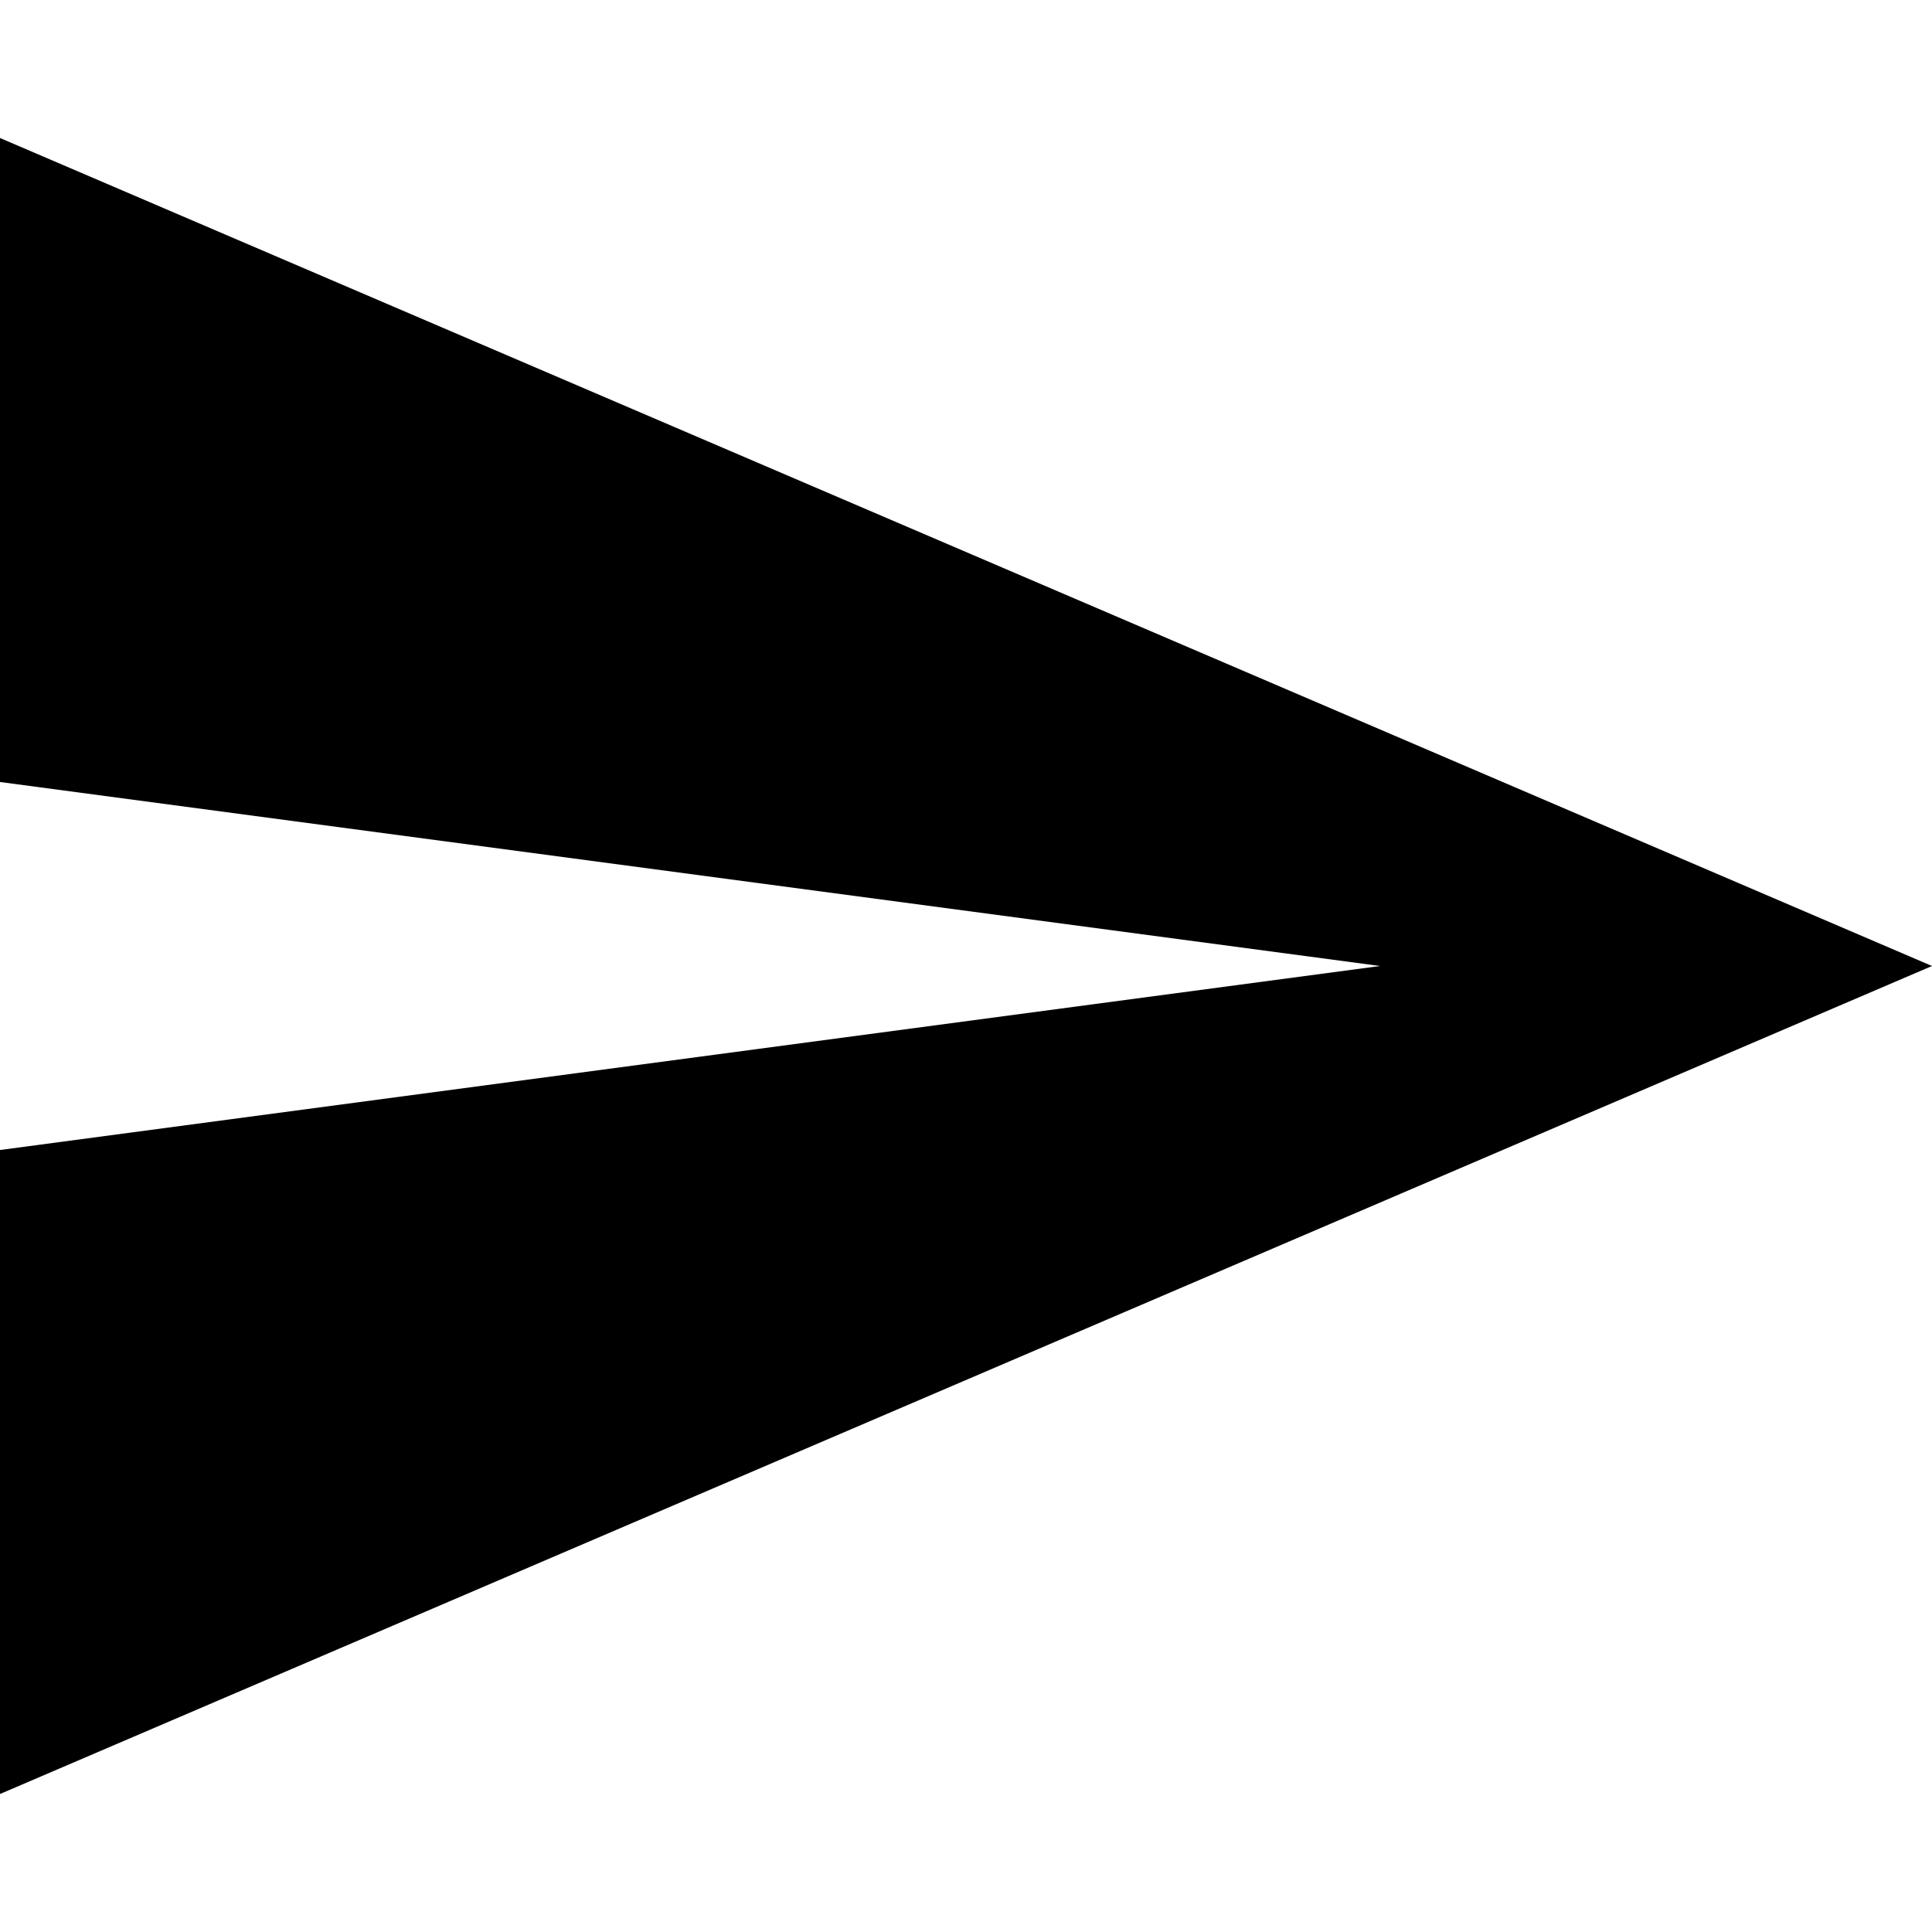
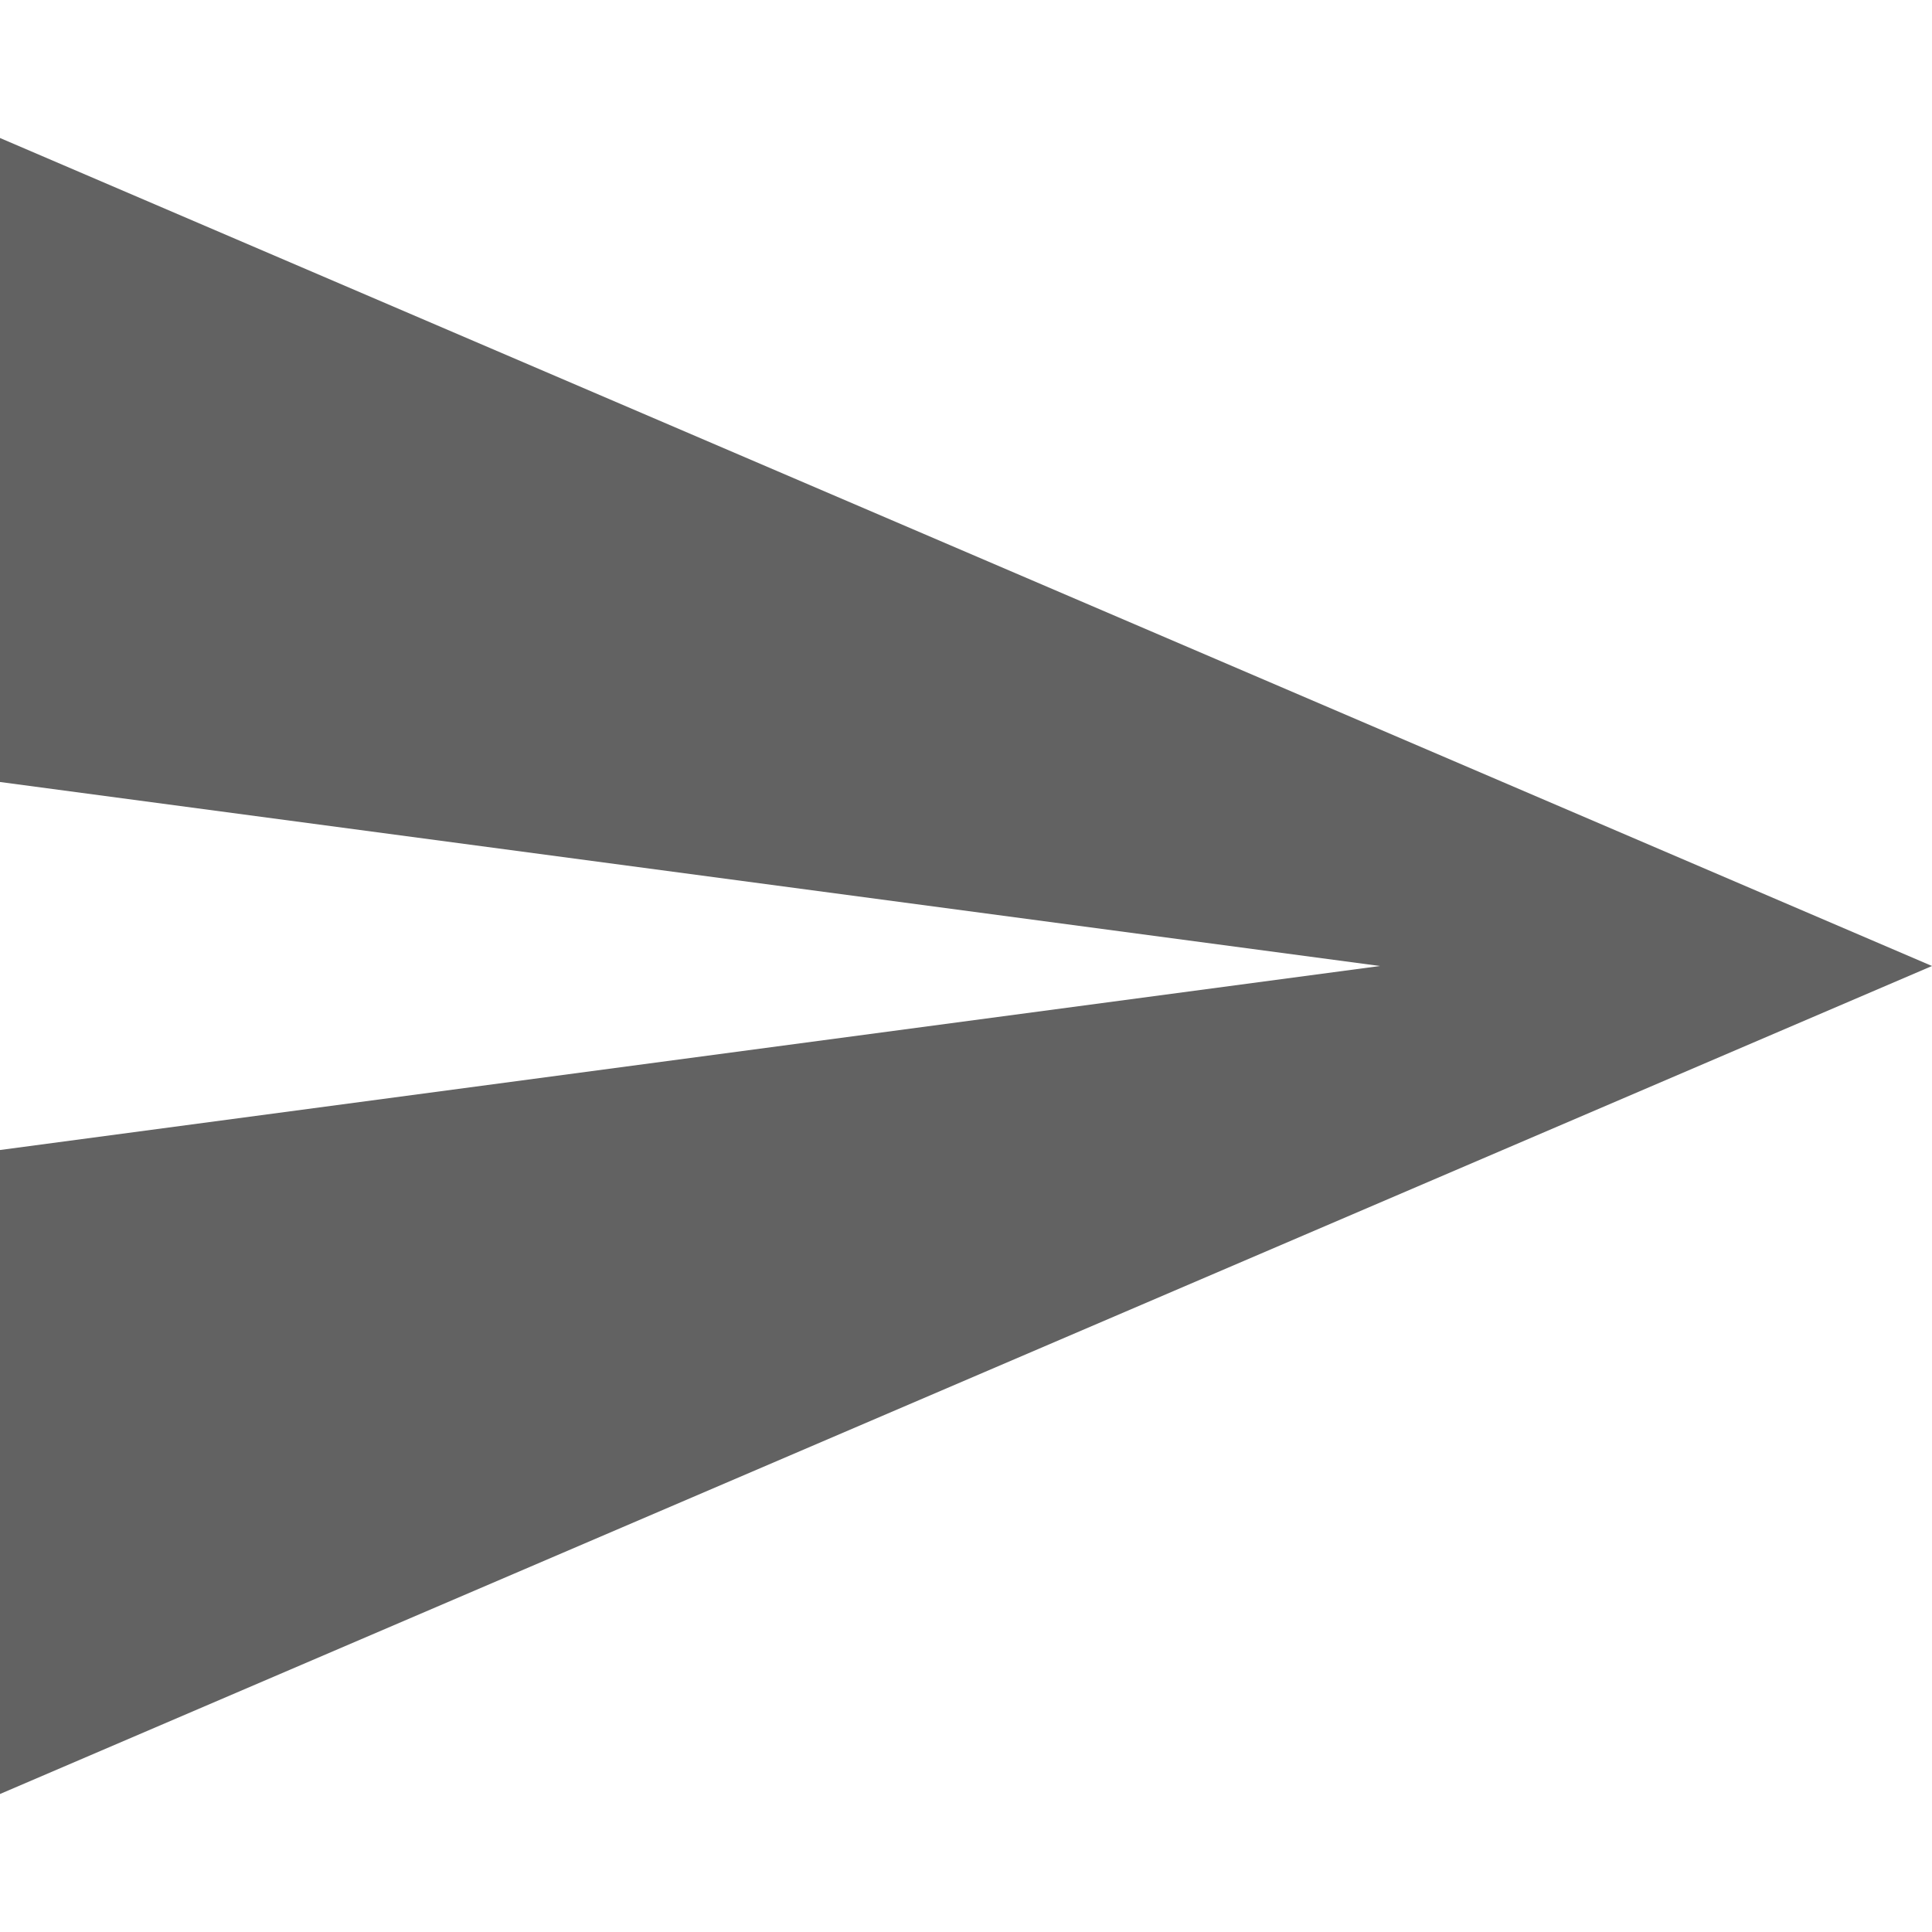
- <svg xmlns="http://www.w3.org/2000/svg" version="1.1" id="Capa_1" x="0px" y="0px" width="535.5px" height="535.5px" viewBox="0 0 535.5 535.5" style="enable-background:new 0 0 535.5 535.5;" xml:space="preserve">
+ <svg xmlns="http://www.w3.org/2000/svg" version="1.1" id="Capa_1" fill="#626262" x="0px" y="0px" width="535.5px" height="535.5px" viewBox="0 0 535.5 535.5" style="enable-background:new 0 0 535.5 535.5;" xml:space="preserve">
  <g>
    <g id="send">
      <polygon points="0,497.25 535.5,267.75 0,38.25 0,216.75 382.5,267.75 0,318.75   " />
    </g>
  </g>
  <g>
</g>
  <g>
</g>
  <g>
</g>
  <g>
</g>
  <g>
</g>
  <g>
</g>
  <g>
</g>
  <g>
</g>
  <g>
</g>
  <g>
</g>
  <g>
</g>
  <g>
</g>
  <g>
</g>
  <g>
</g>
  <g>
</g>
</svg>
